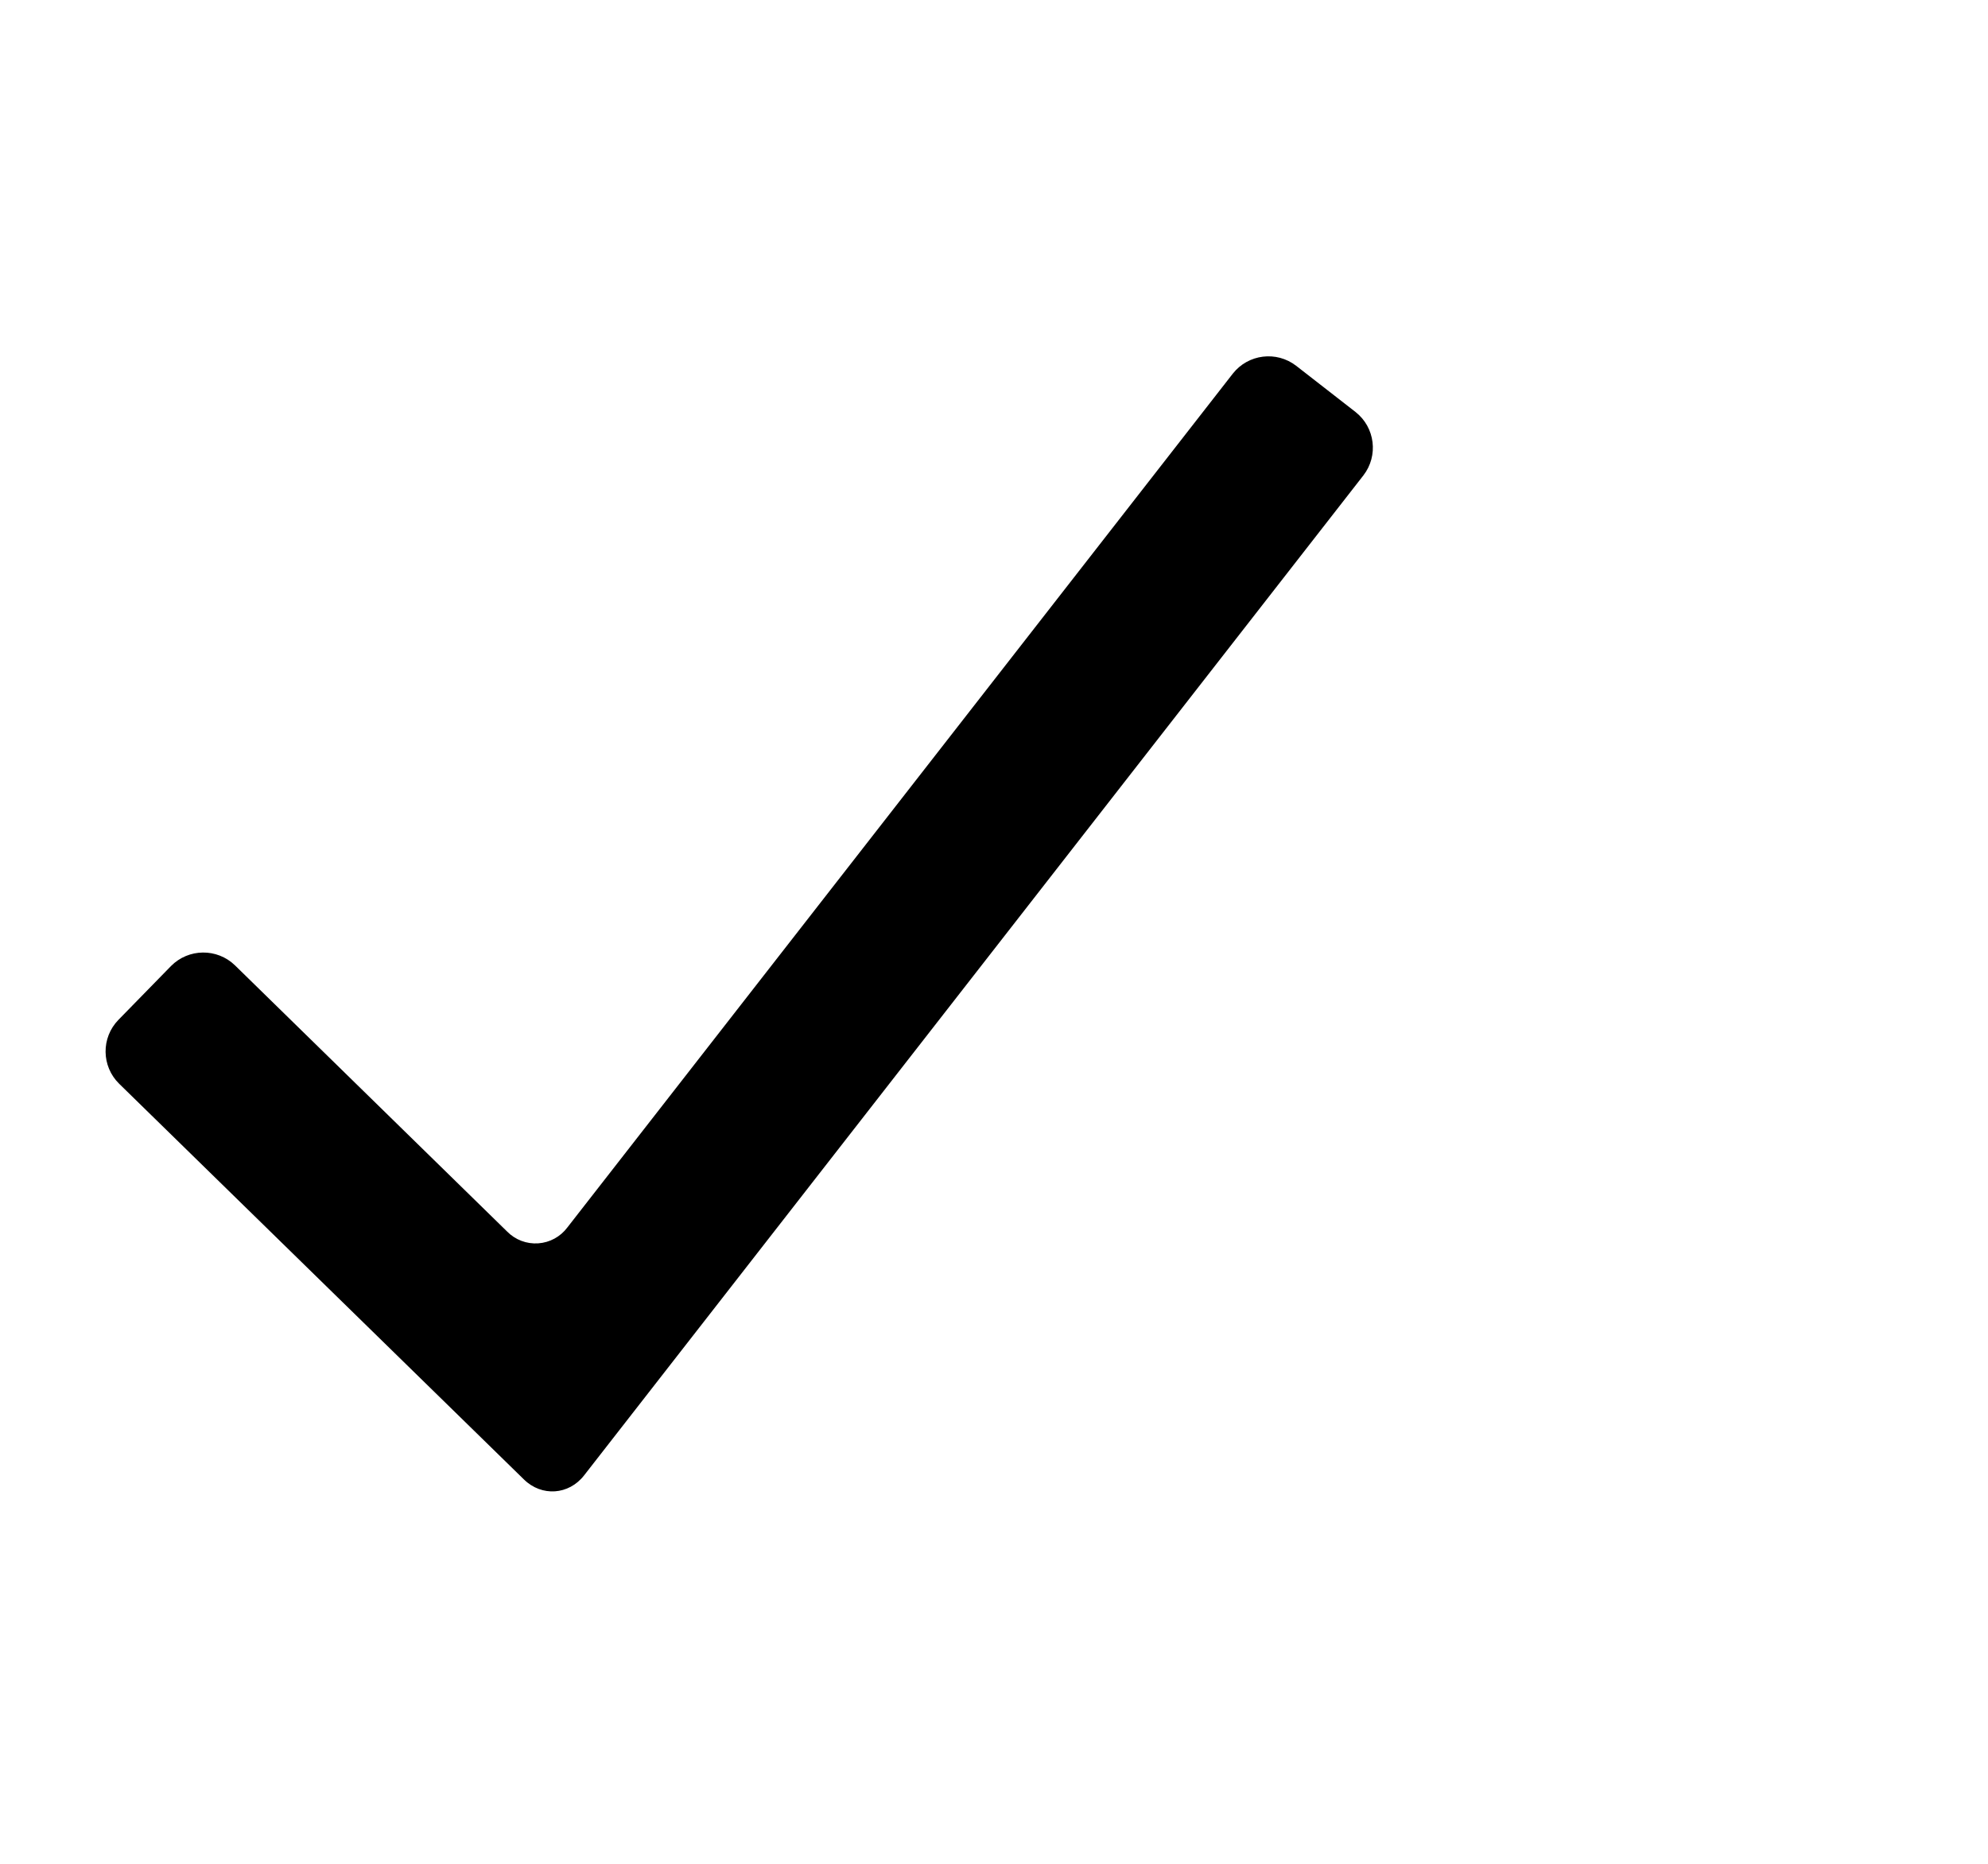
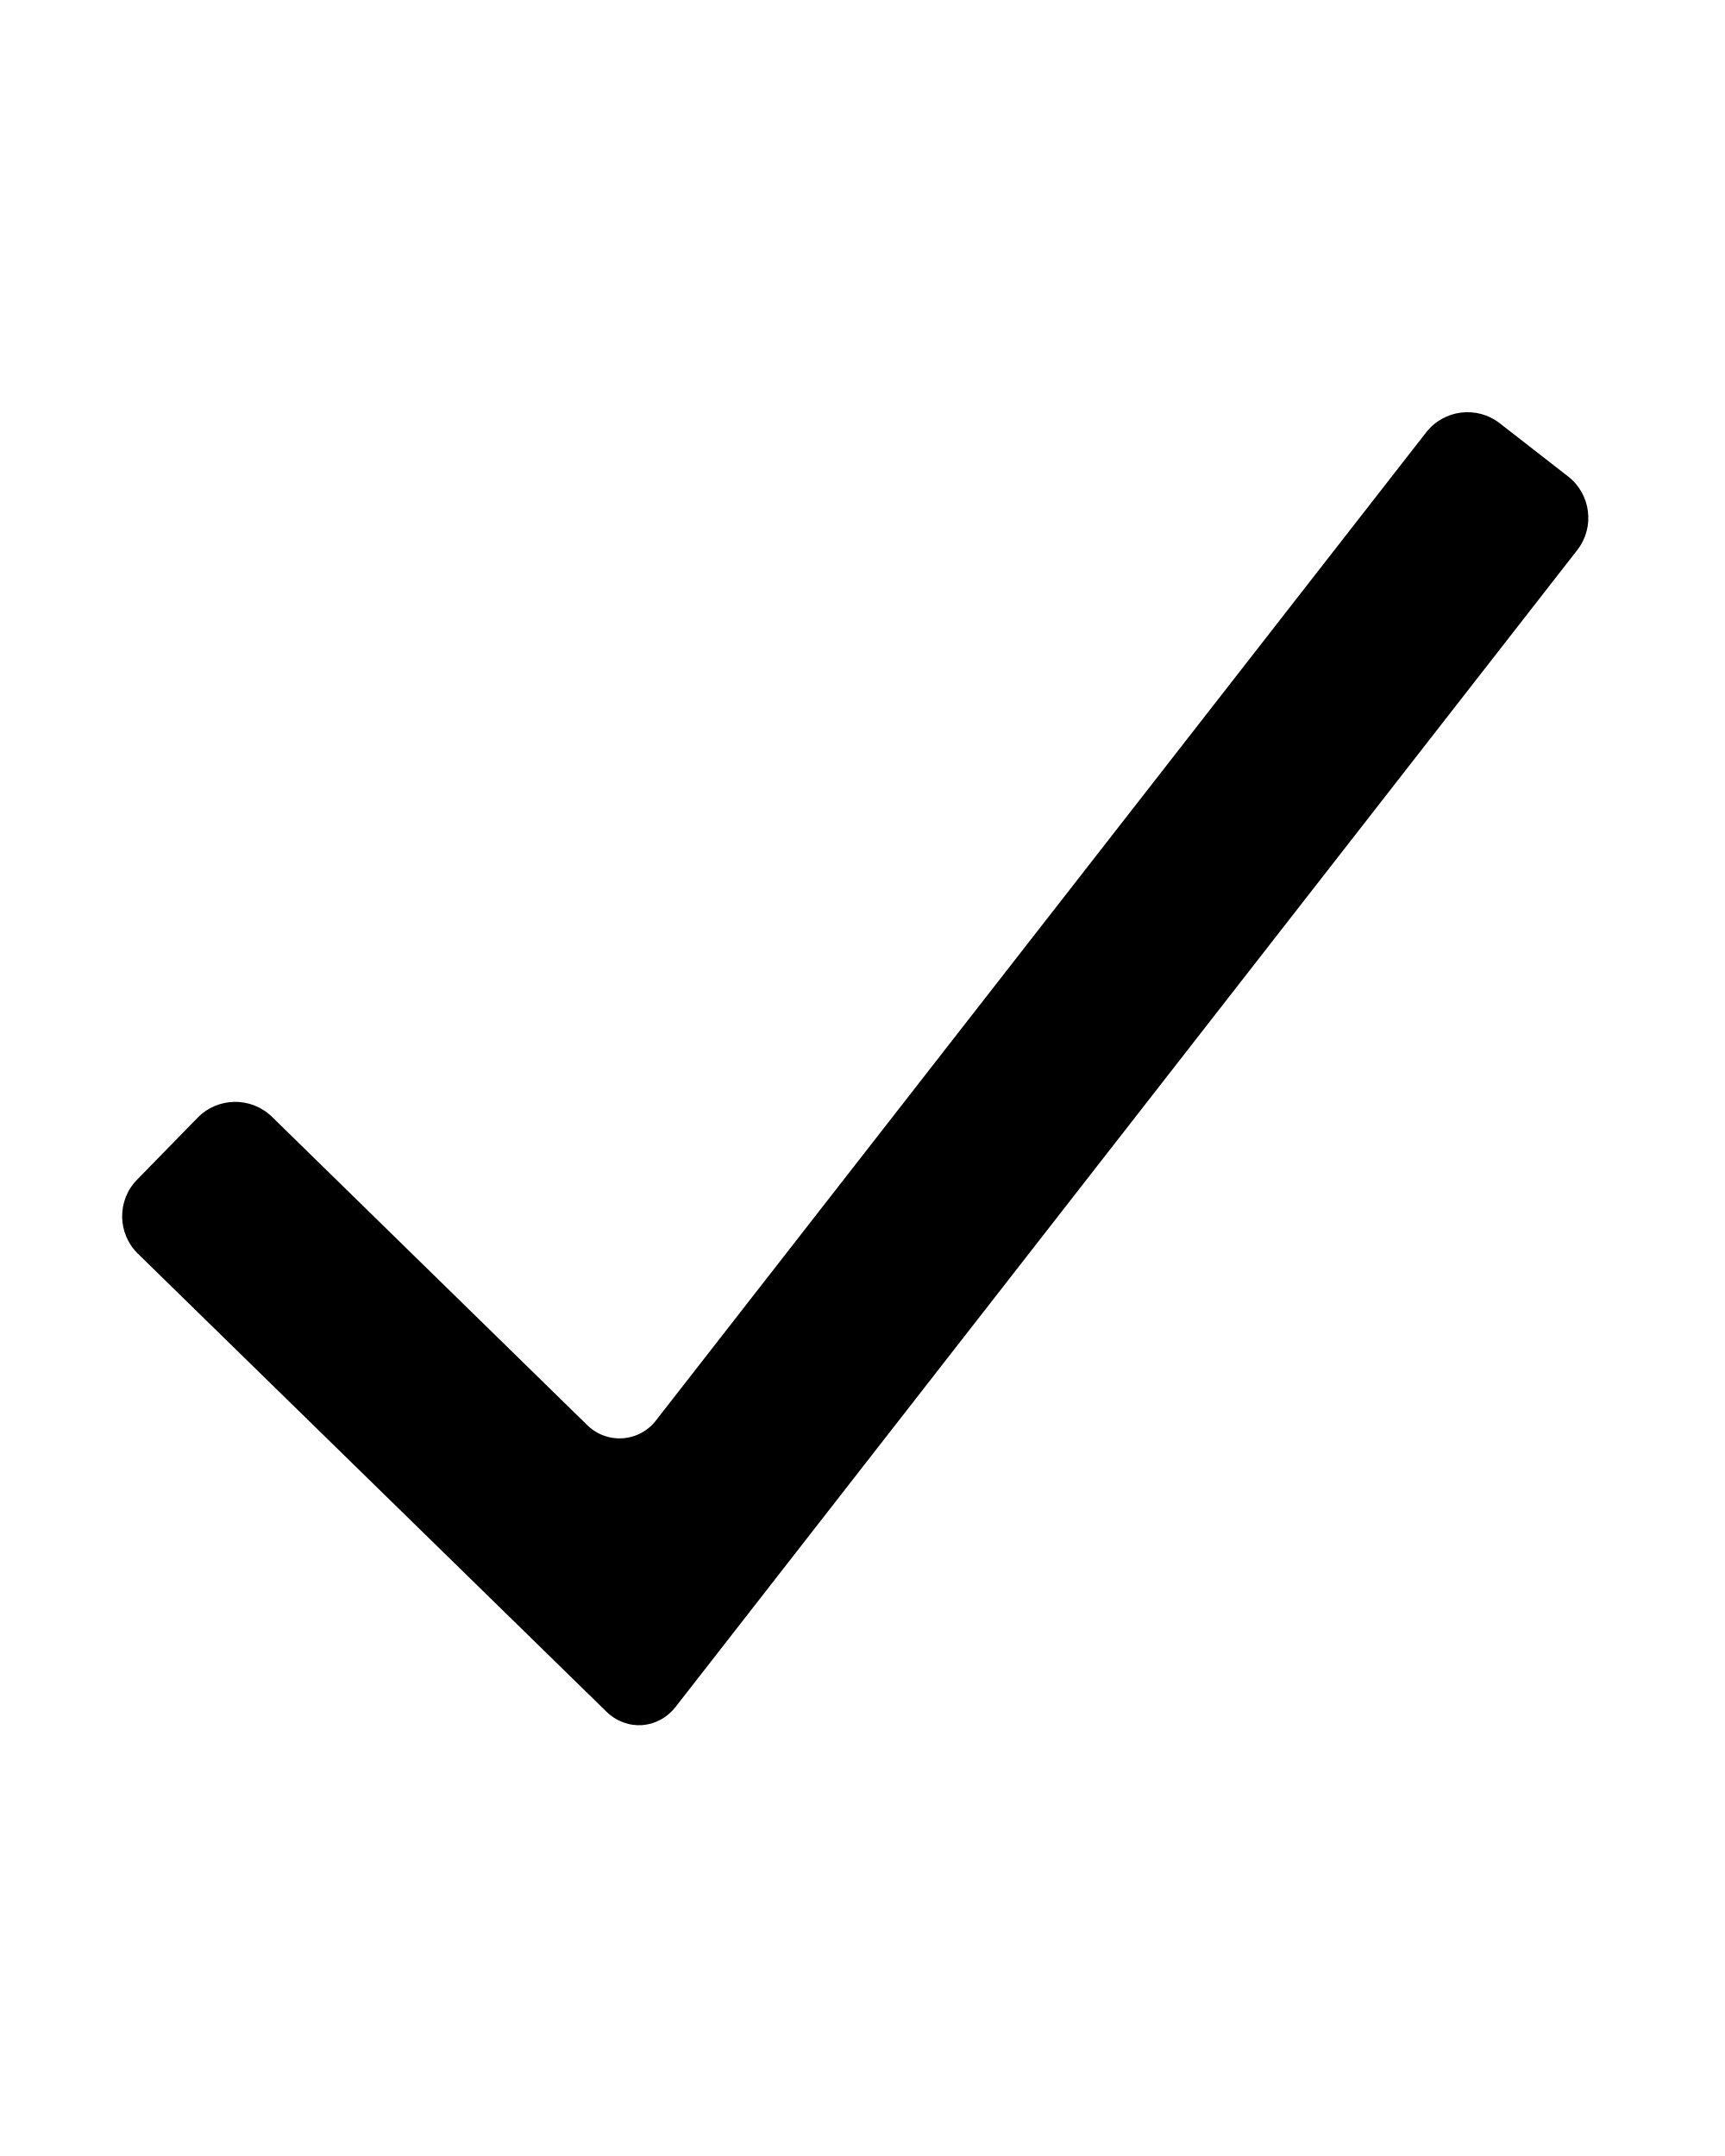
- <svg xmlns="http://www.w3.org/2000/svg" width="16" height="15">
+ <svg xmlns="http://www.w3.org/2000/svg" width="12" height="15">
  <path fill="currentColor" d="M10.91 3.316l-.478-.372a.365.365 0 0 0-.51.063L4.566 9.879a.32.32 0 0 1-.484.033L1.891 7.769a.366.366 0 0 0-.515.006l-.423.433a.364.364 0 0 0 .006.514l3.258 3.185c.143.14.361.125.484-.033l6.272-8.048a.365.365 0 0 0-.063-.51z" />
</svg>
